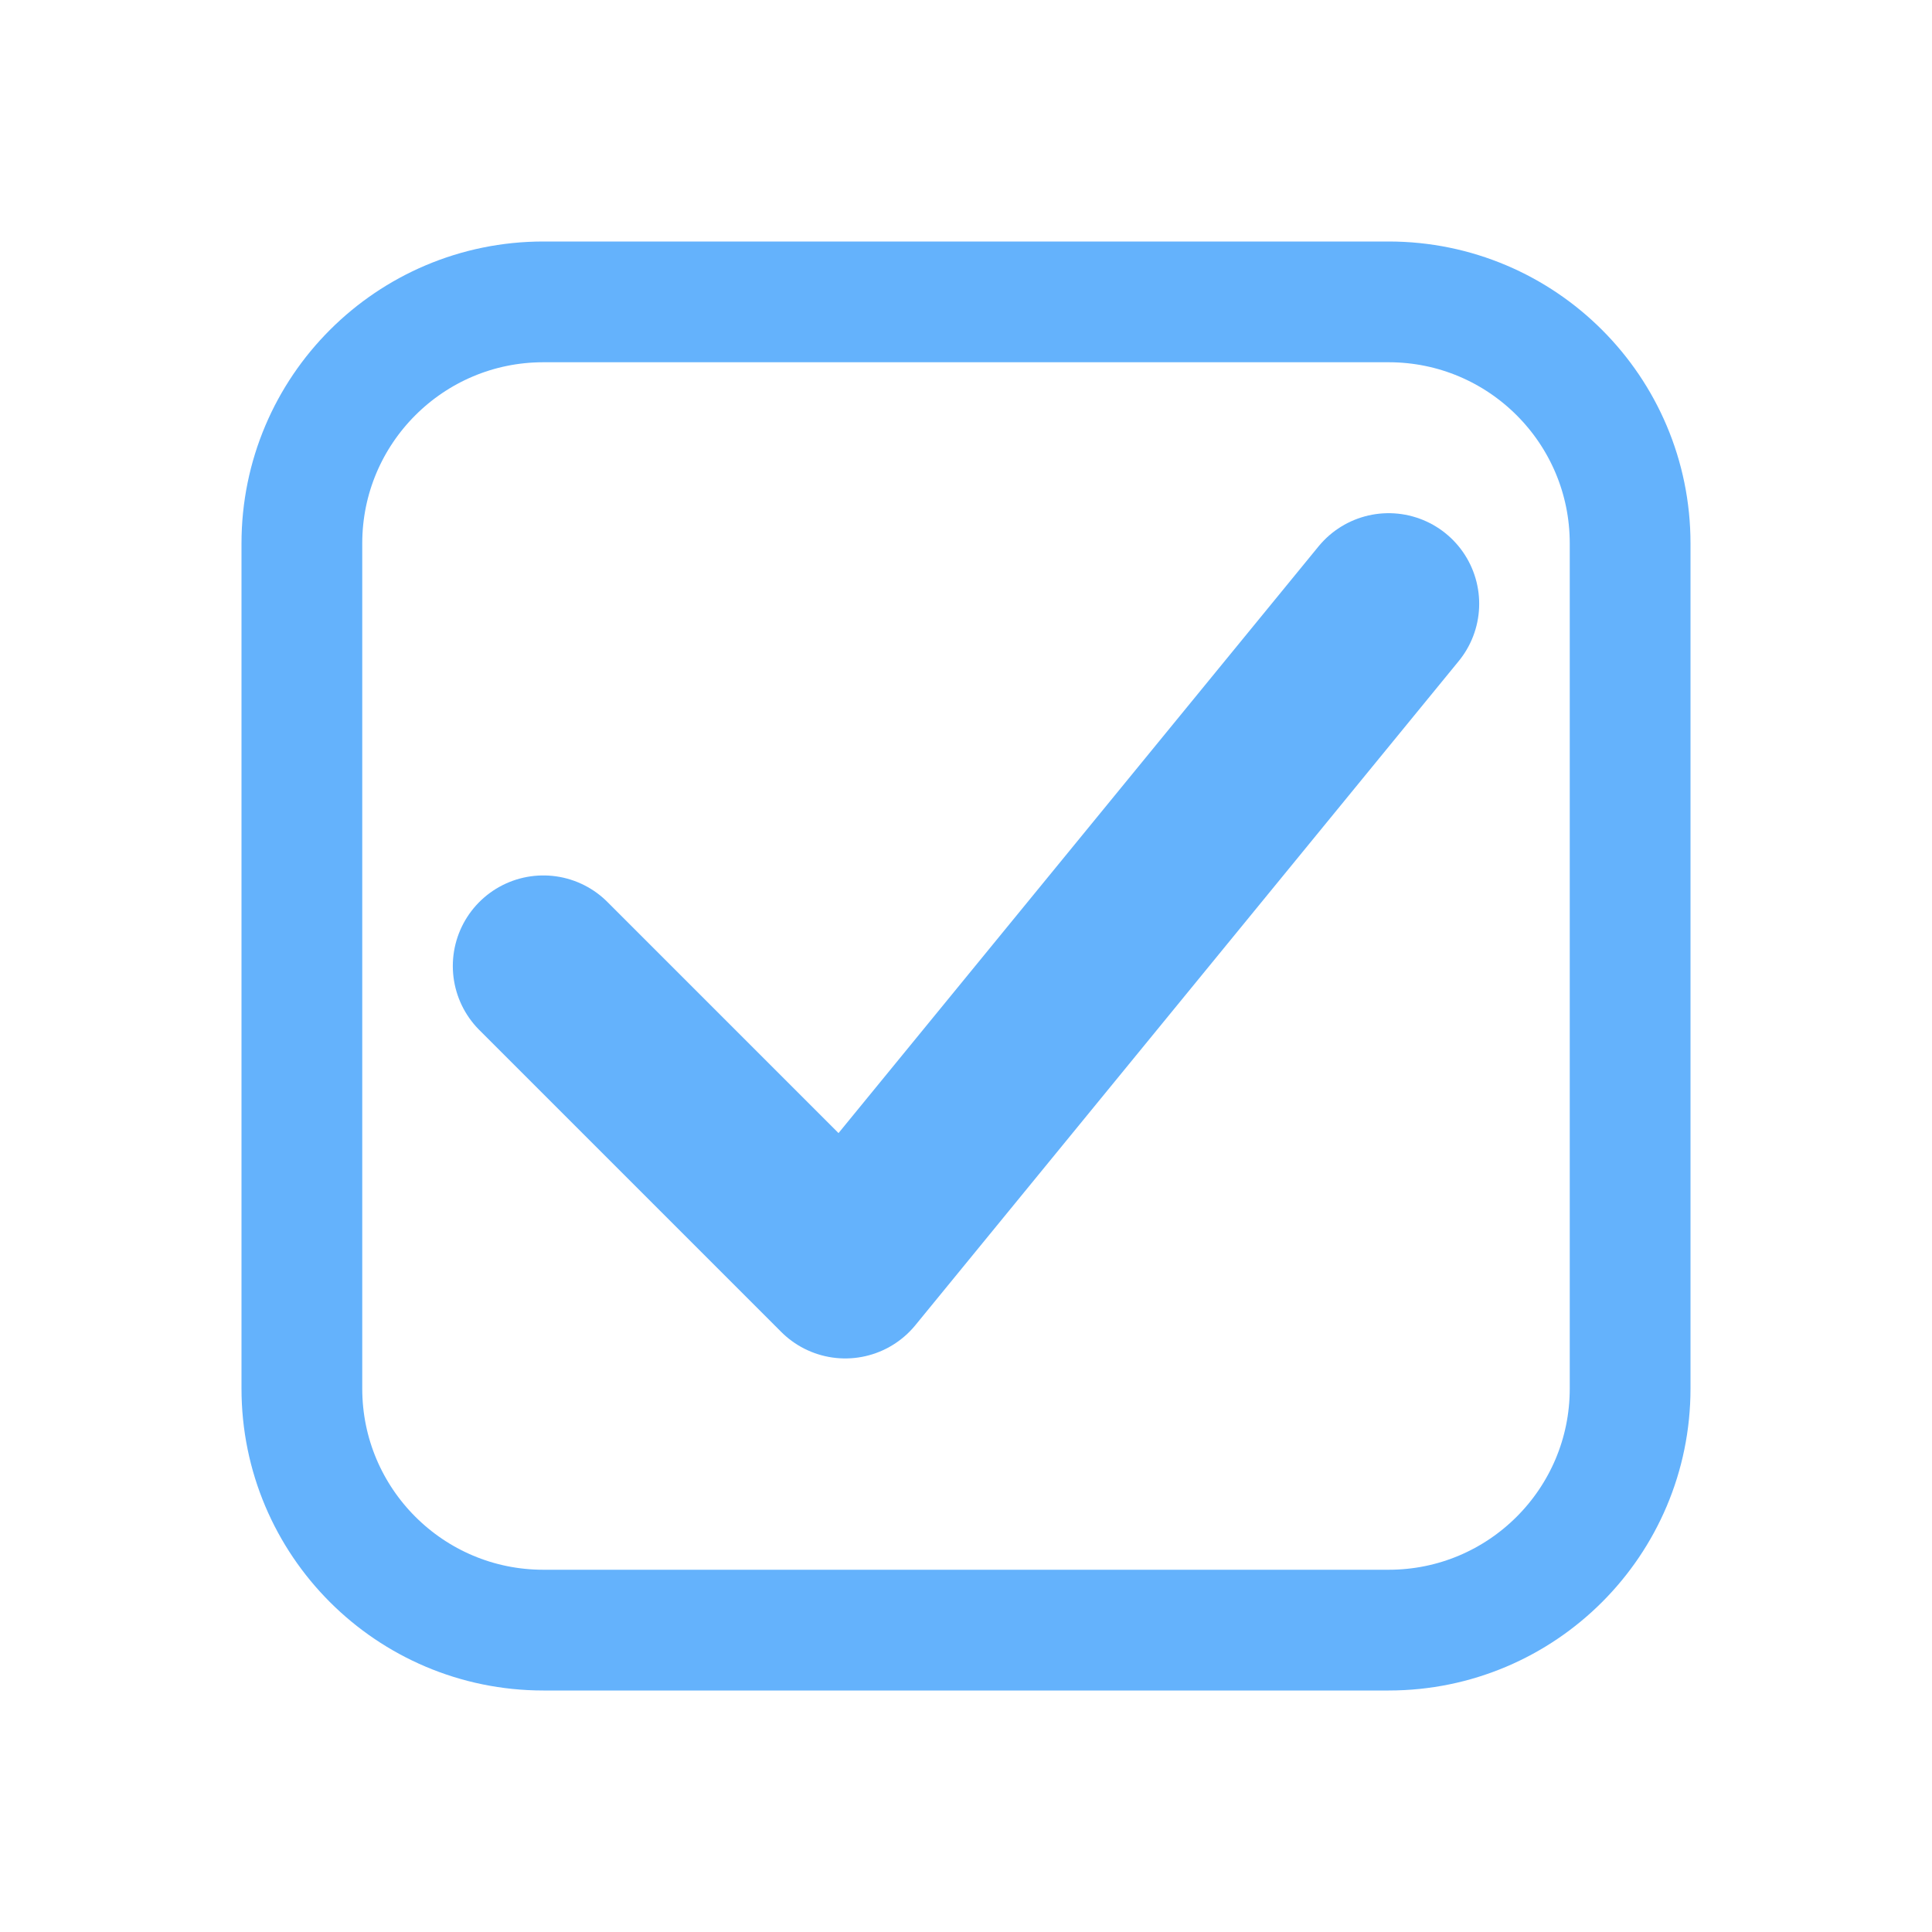
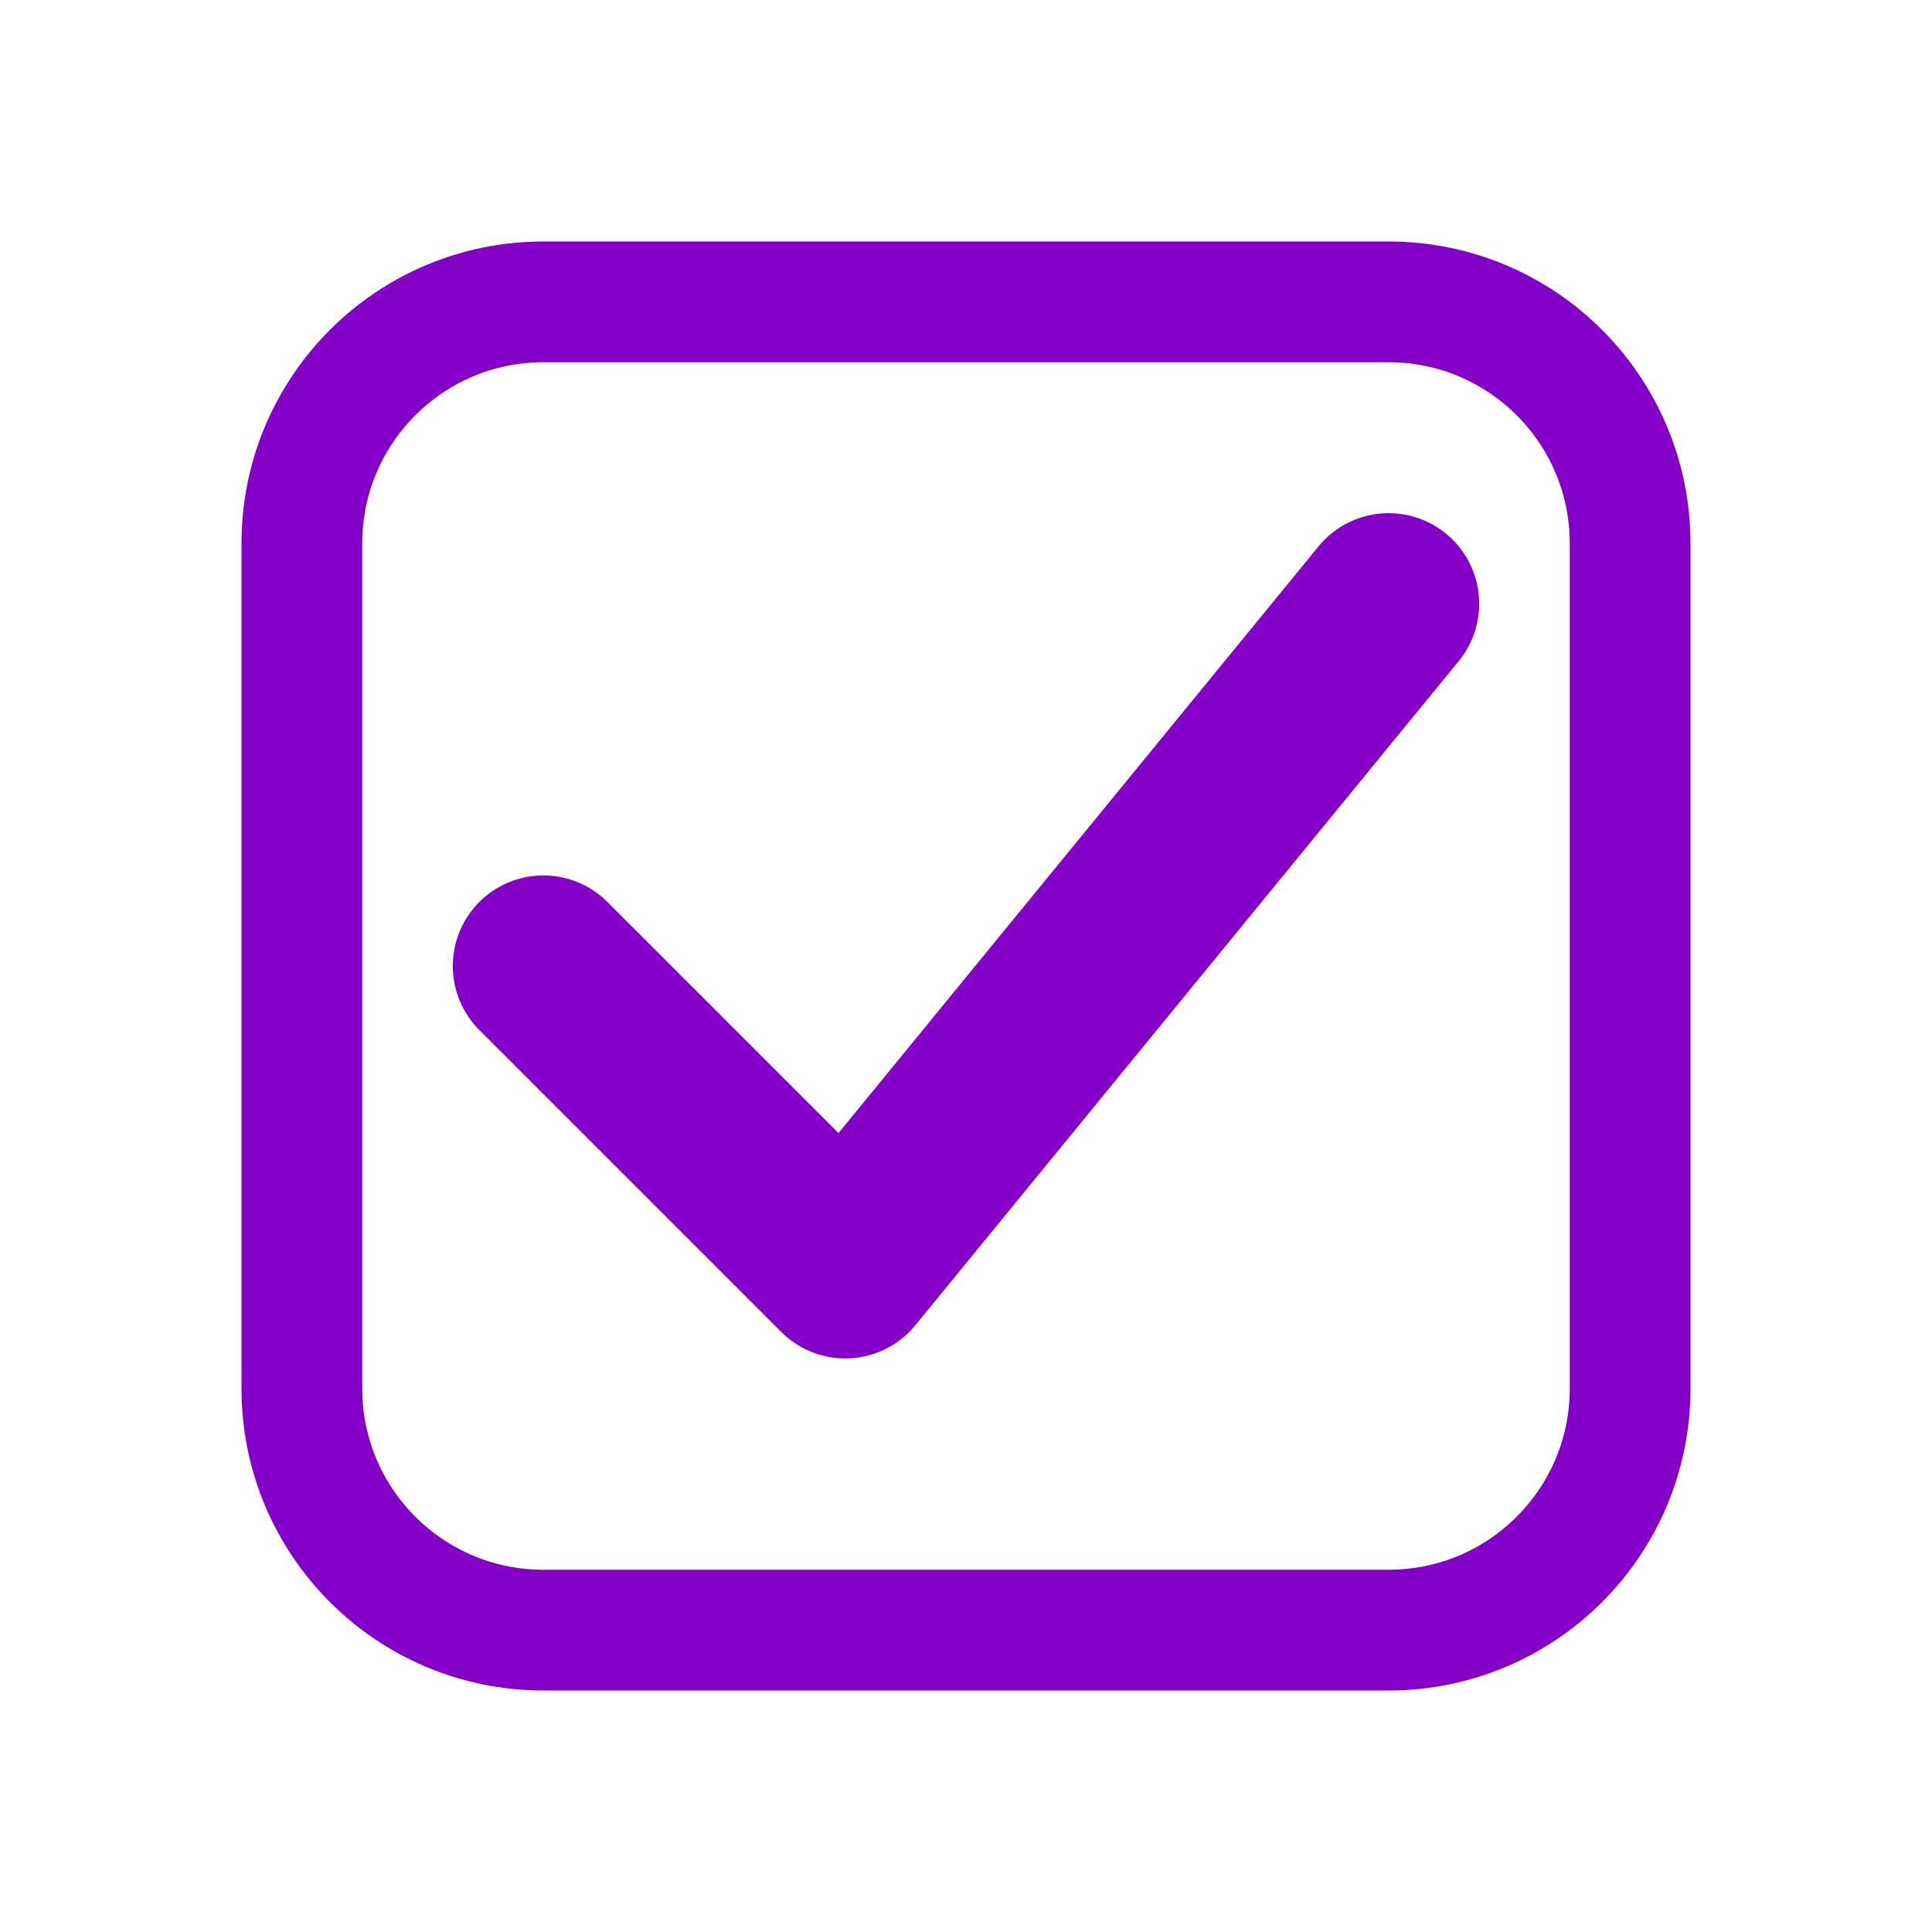
<svg xmlns="http://www.w3.org/2000/svg" width="16" height="16" viewBox="0 0 16 16" fill="none">
-   <rect x="2.5" y="2.5" width="11" height="11" rx="2" stroke="#64b2fc" stroke-width="1" />
-   <path d="M4.5 8L7 10.5L11.5 5" stroke="#64b2fc" stroke-width="1.5" stroke-linecap="round" stroke-linejoin="round" />
+   <rect x="2.5" y="2.5" width="11" height="11" rx="2" stroke="#8400C9FF" stroke-width="1" />
+   <path d="M4.5 8L7 10.5L11.5 5" stroke="#8400C9FF" stroke-width="1.5" stroke-linecap="round" stroke-linejoin="round" />
</svg>
